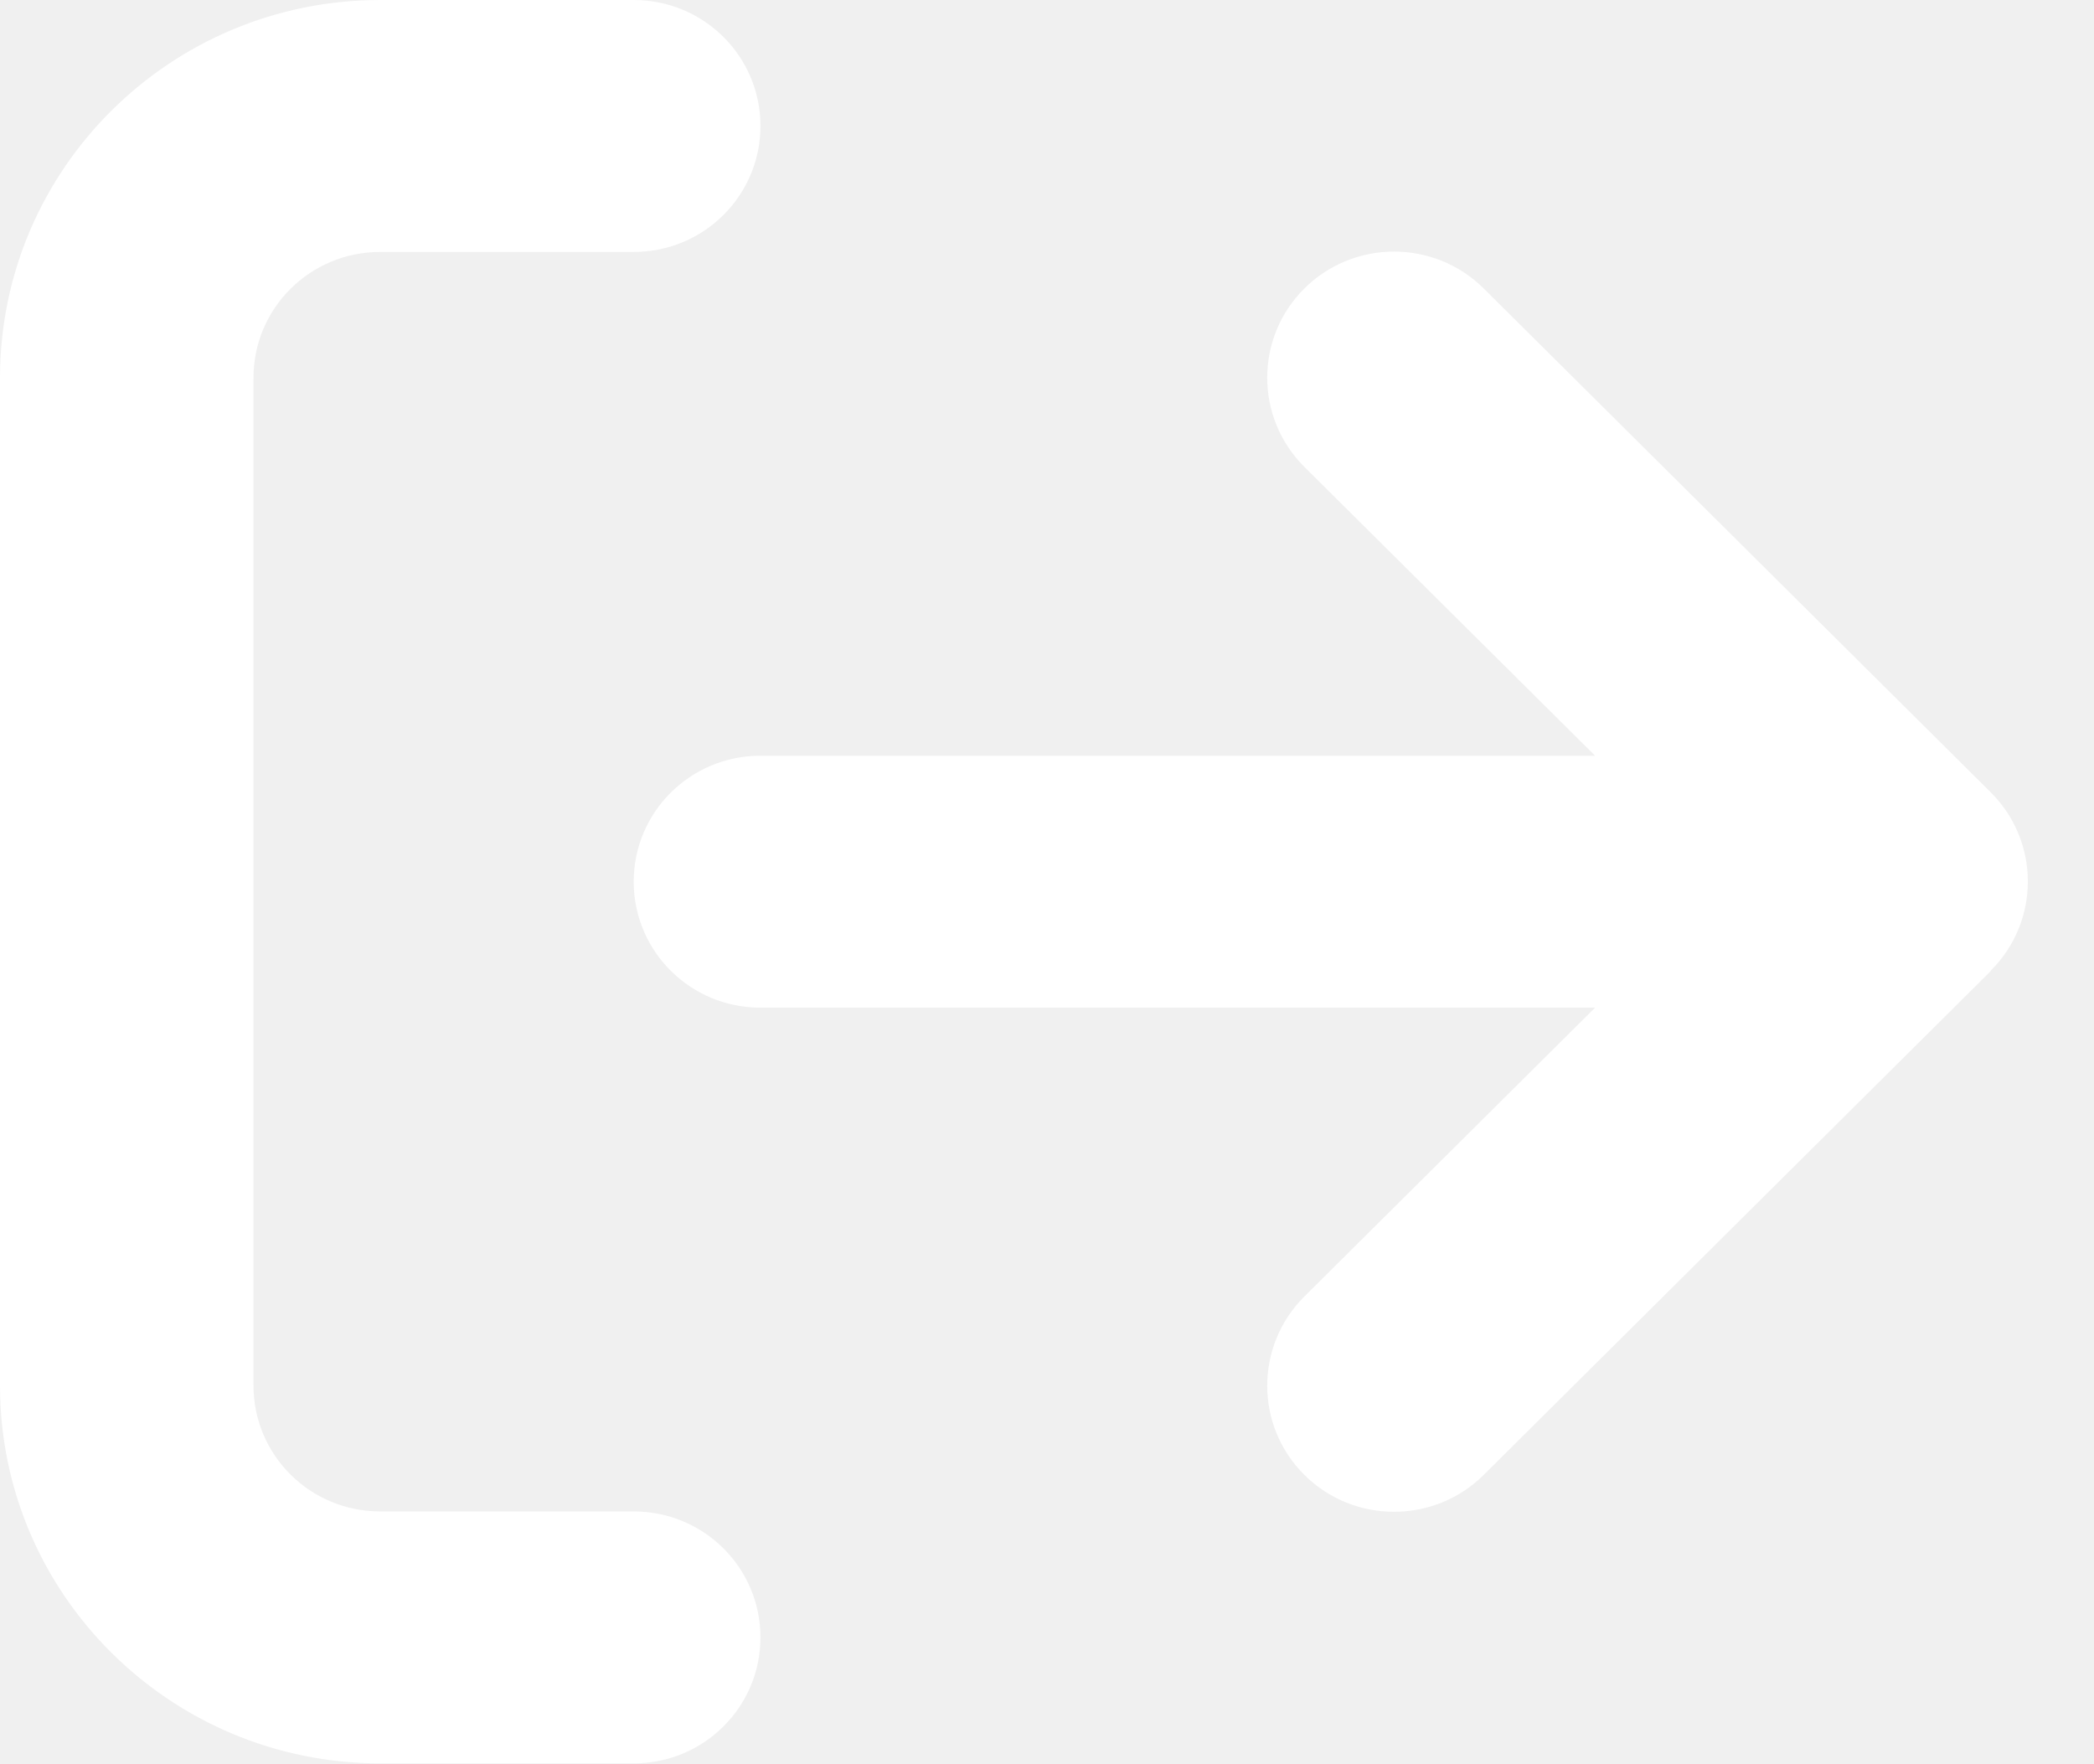
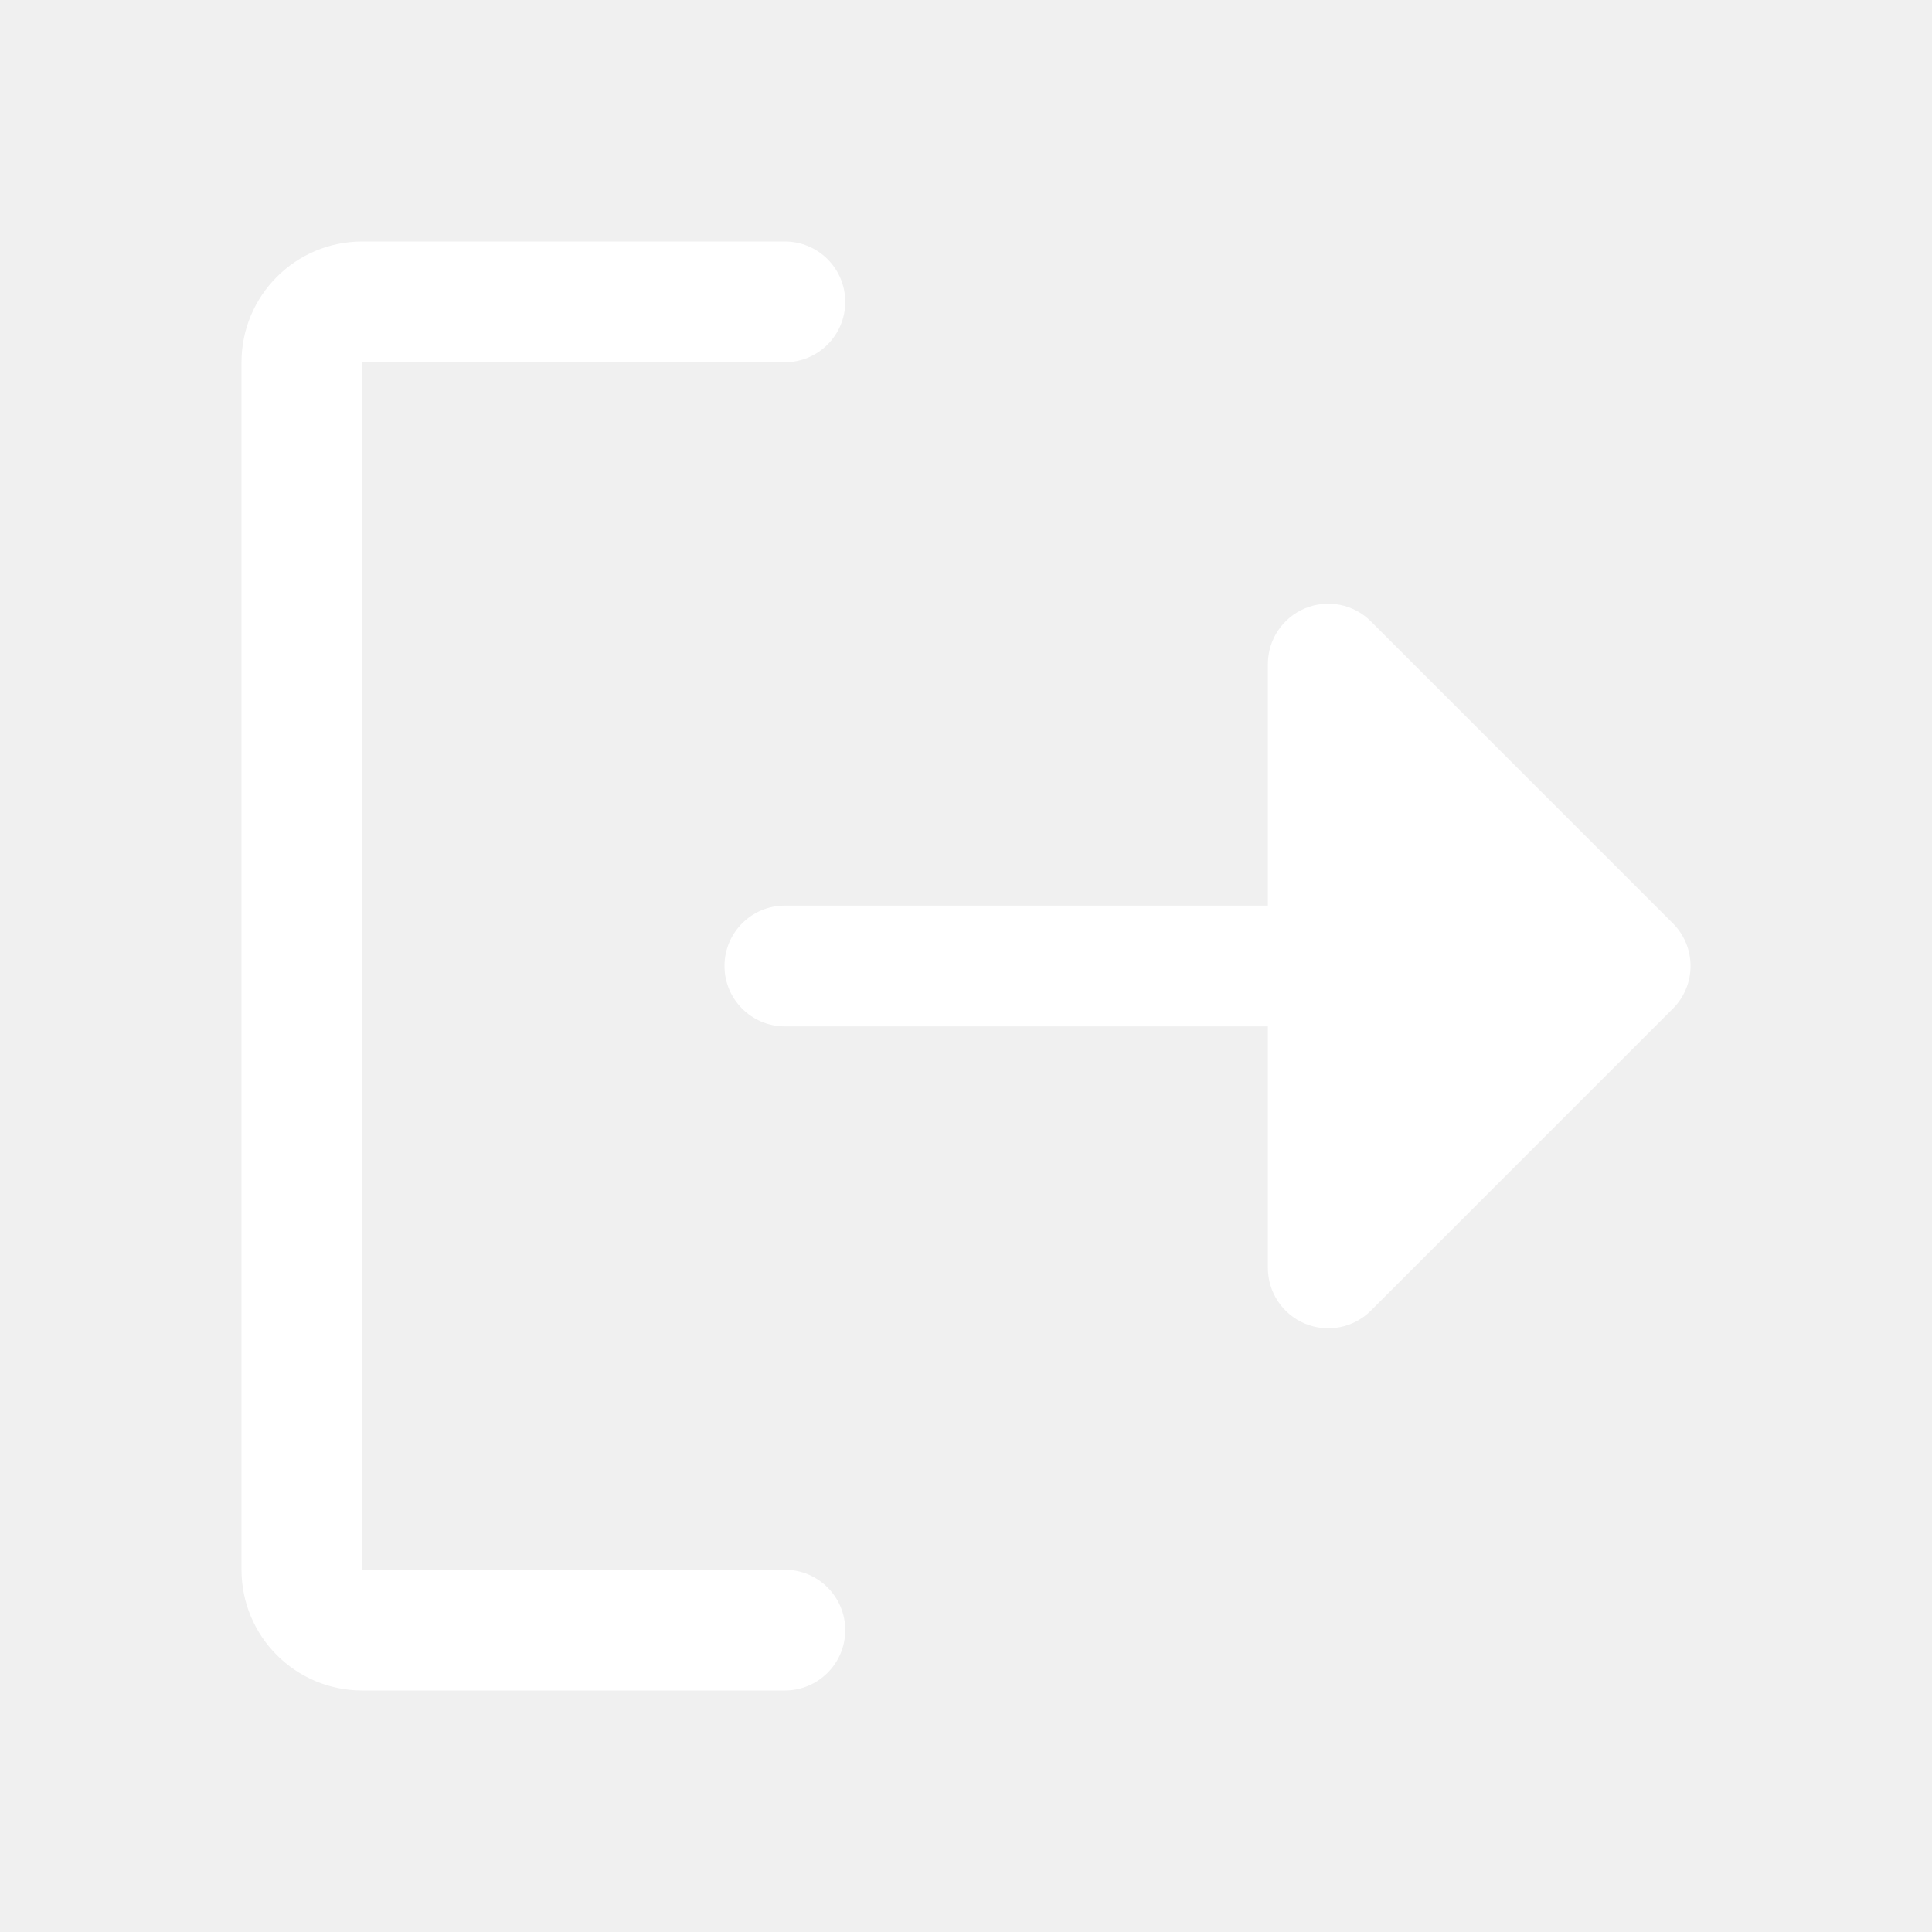
- <svg xmlns="http://www.w3.org/2000/svg" width="19" height="16" viewBox="0 0 19 16" fill="none">
-   <path d="M18.063 8.807C18.512 8.361 18.512 7.636 18.063 7.189L13.463 2.618C13.014 2.171 12.284 2.171 11.835 2.618C11.386 3.064 11.386 3.789 11.835 4.236L14.473 6.857H6.9C6.264 6.857 5.75 7.368 5.75 8C5.75 8.632 6.264 9.143 6.9 9.143H14.473L11.835 11.764C11.386 12.211 11.386 12.936 11.835 13.382C12.284 13.829 13.014 13.829 13.463 13.382L18.063 8.811V8.807ZM5.75 2.286C6.386 2.286 6.9 1.775 6.9 1.143C6.9 0.511 6.386 0 5.75 0H3.45C1.545 0 0 1.536 0 3.429V12.571C0 14.464 1.545 16 3.45 16H5.75C6.386 16 6.9 15.489 6.9 14.857C6.9 14.225 6.386 13.714 5.75 13.714H3.45C2.814 13.714 2.3 13.204 2.3 12.571V3.429C2.3 2.796 2.814 2.286 3.45 2.286H5.75Z" fill="white" />
+ <svg xmlns="http://www.w3.org/2000/svg" fill="#fff" viewBox="0 0 256 256">
+   <path d="M112,216a8,8,0,0,1-8,8H48a16,16,0,0,1-16-16V48A16,16,0,0,1,48,32h56a8,8,0,0,1,0,16H48V208h56A8,8,0,0,1,112,216Zm109.66-93.66-40-40A8,8,0,0,0,168,88v32H104a8,8,0,0,0,0,16h64v32a8,8,0,0,0,13.66,5.66l40-40A8,8,0,0,0,221.66,122.34Z" />
</svg>
